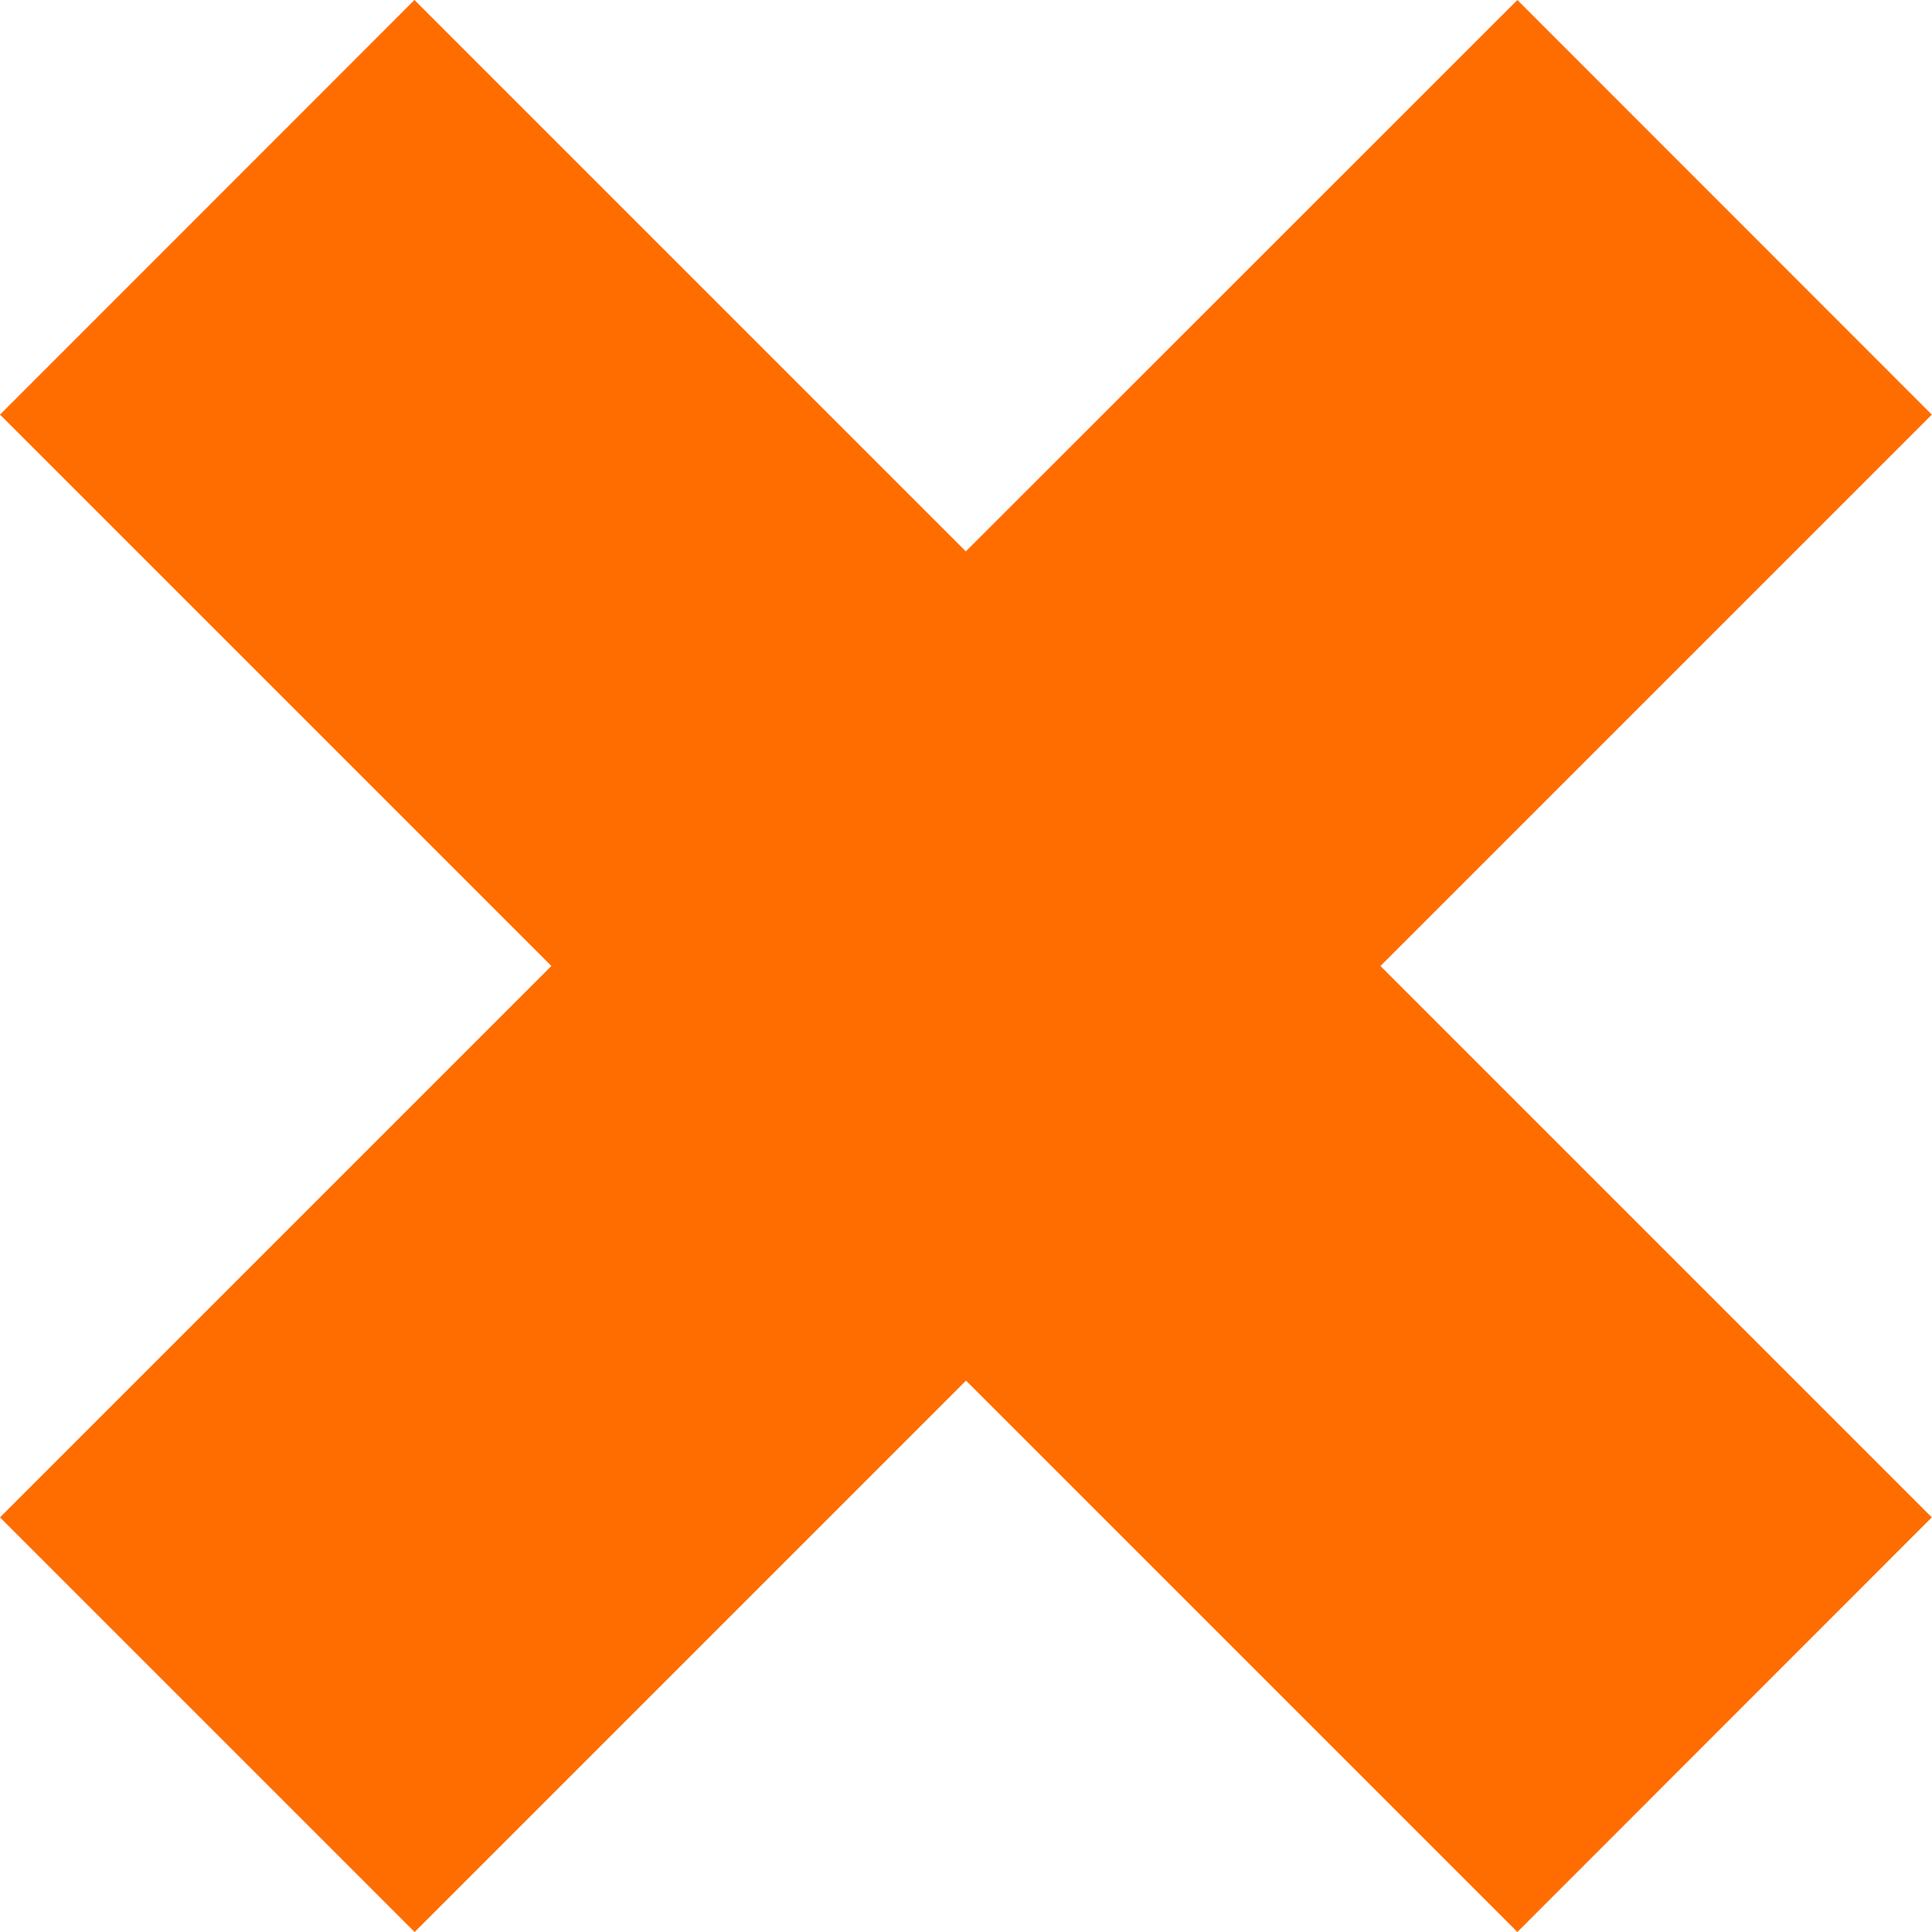
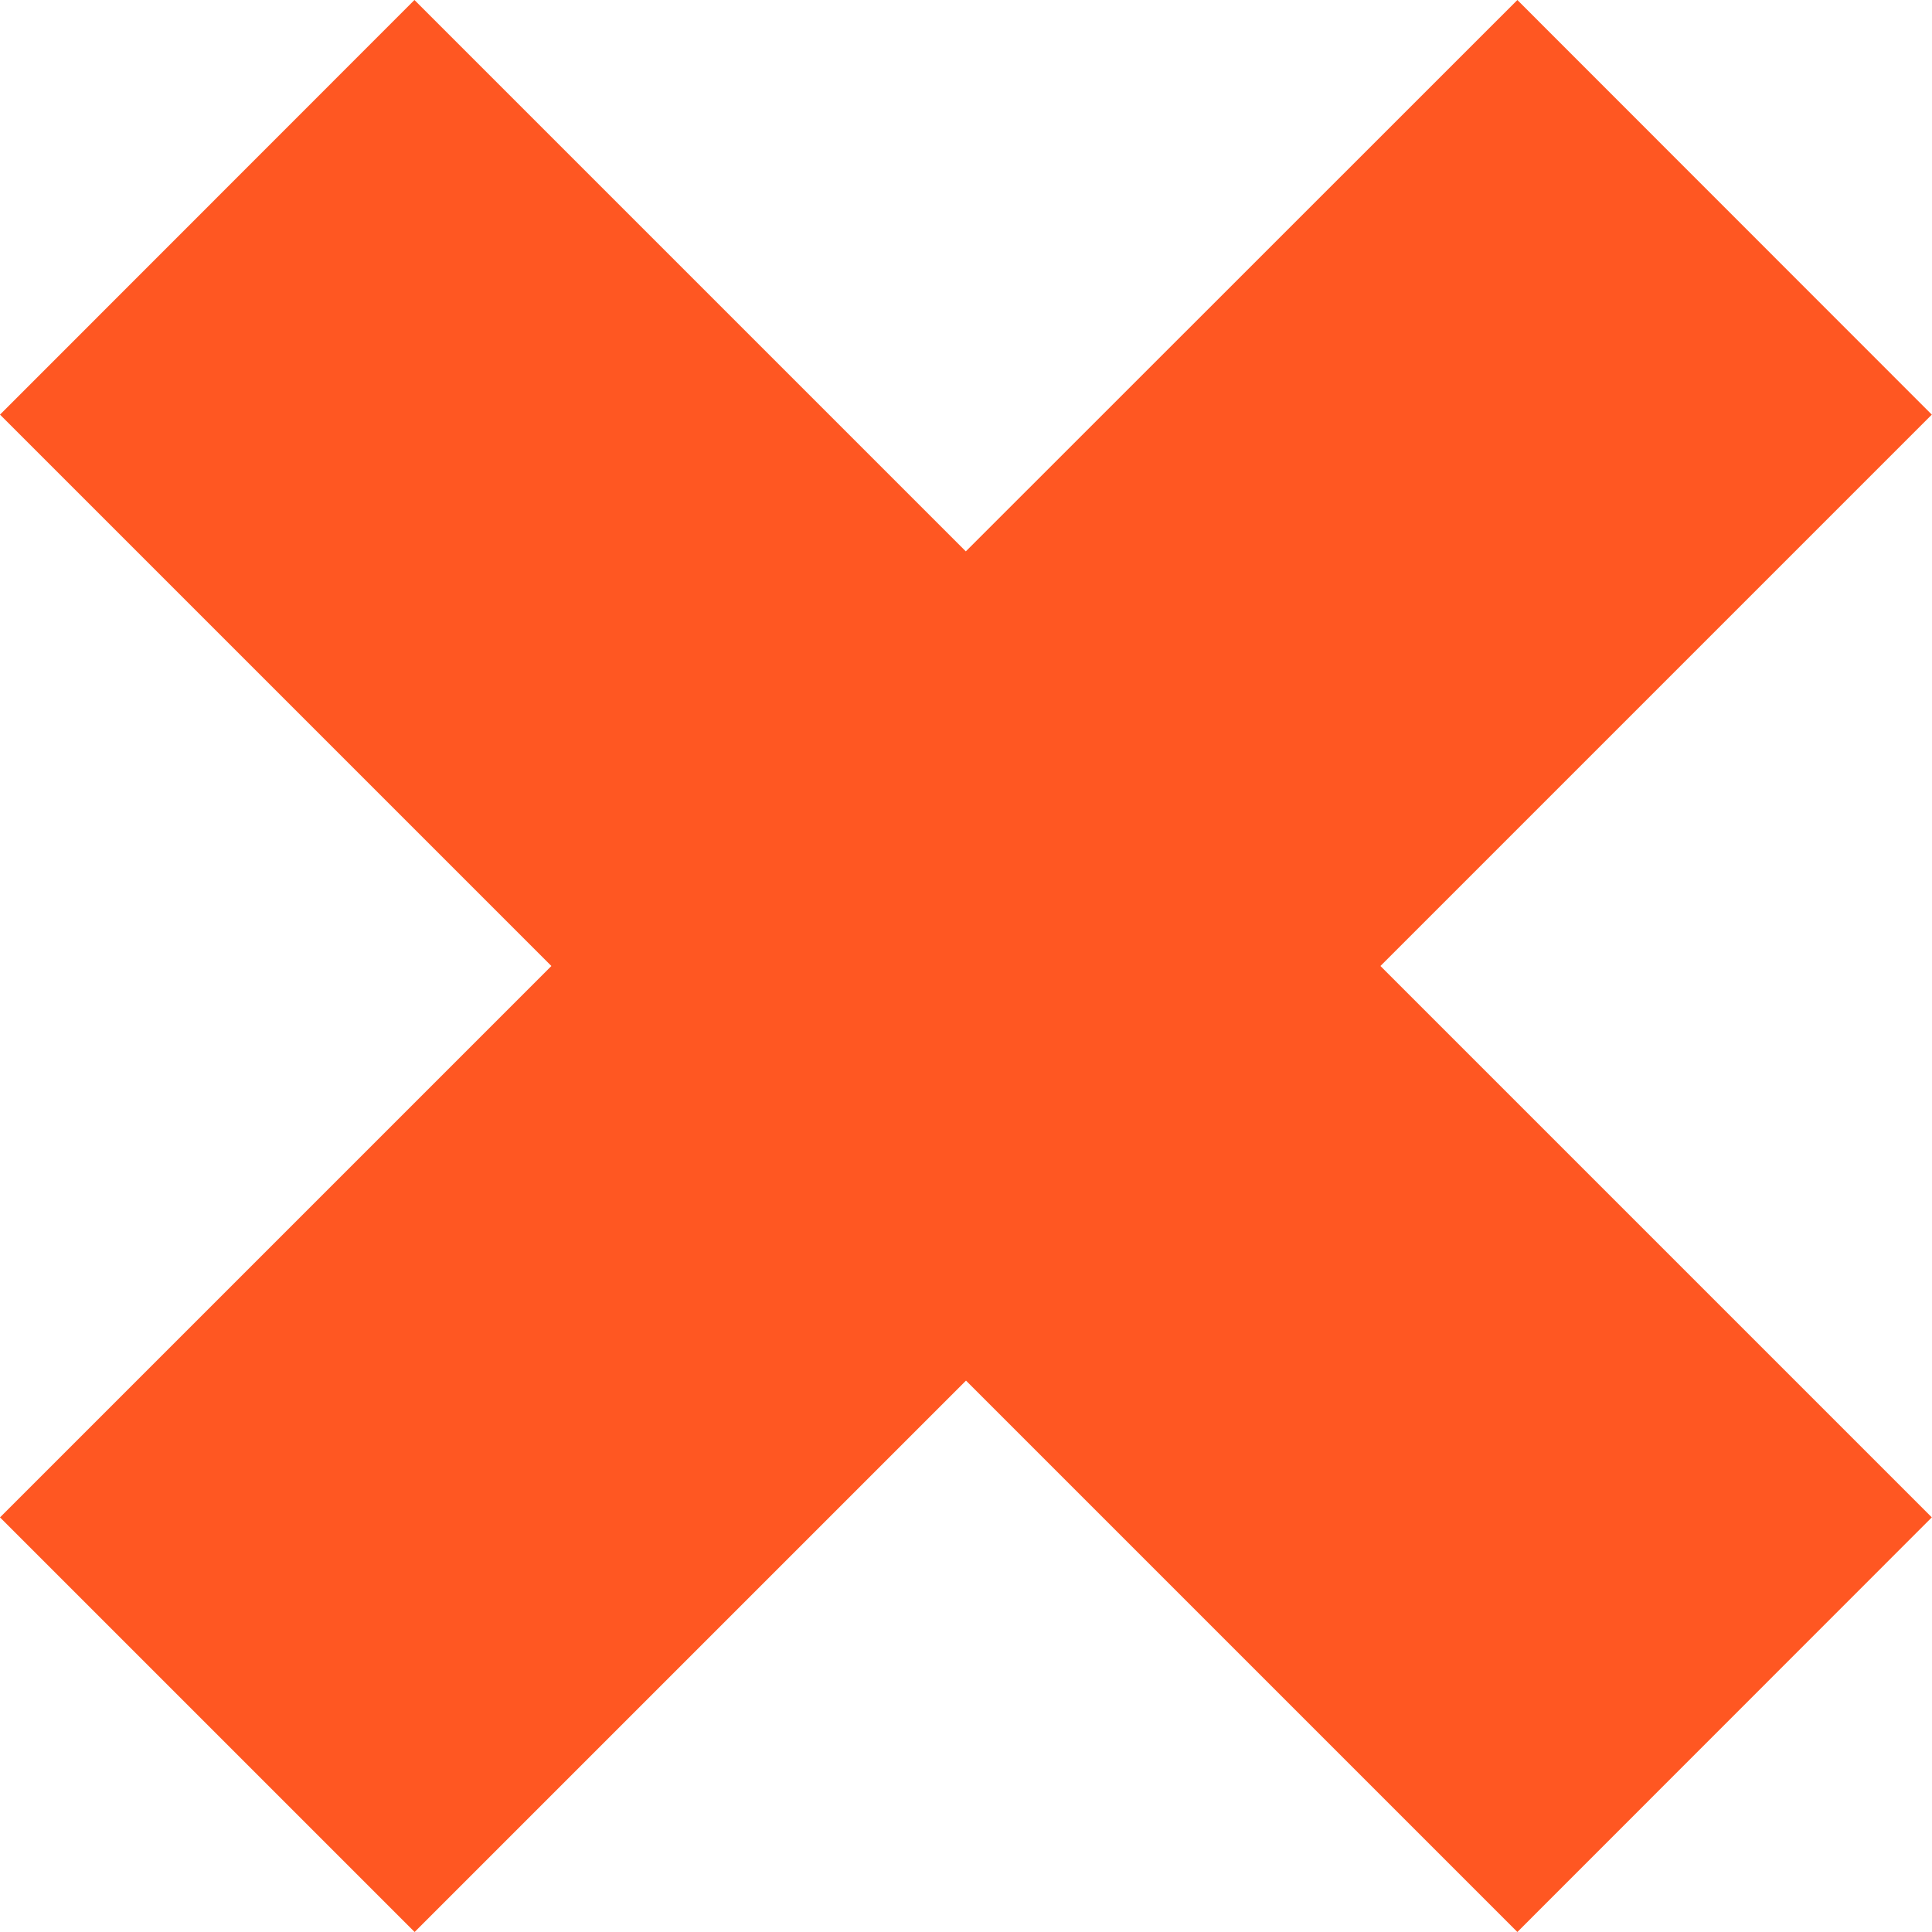
<svg xmlns="http://www.w3.org/2000/svg" viewBox="0 0 10.581 10.582">
-   <path d="M0 8.311l3.02-3.02L0 2.271 2.27 0l3.02 3.02L8.311 0l2.27 2.271-3.02 3.02 3.02 3.02-2.27 2.271-3.02-3.02-3.02 3.02L0 8.311z" fill="#ff6d00" />
+   <path d="M0 8.311l3.02-3.02L0 2.271 2.27 0l3.02 3.02L8.311 0l2.27 2.271-3.02 3.02 3.02 3.02-2.27 2.271-3.02-3.02-3.02 3.02L0 8.311z" fill="#FF5722" />
</svg>
